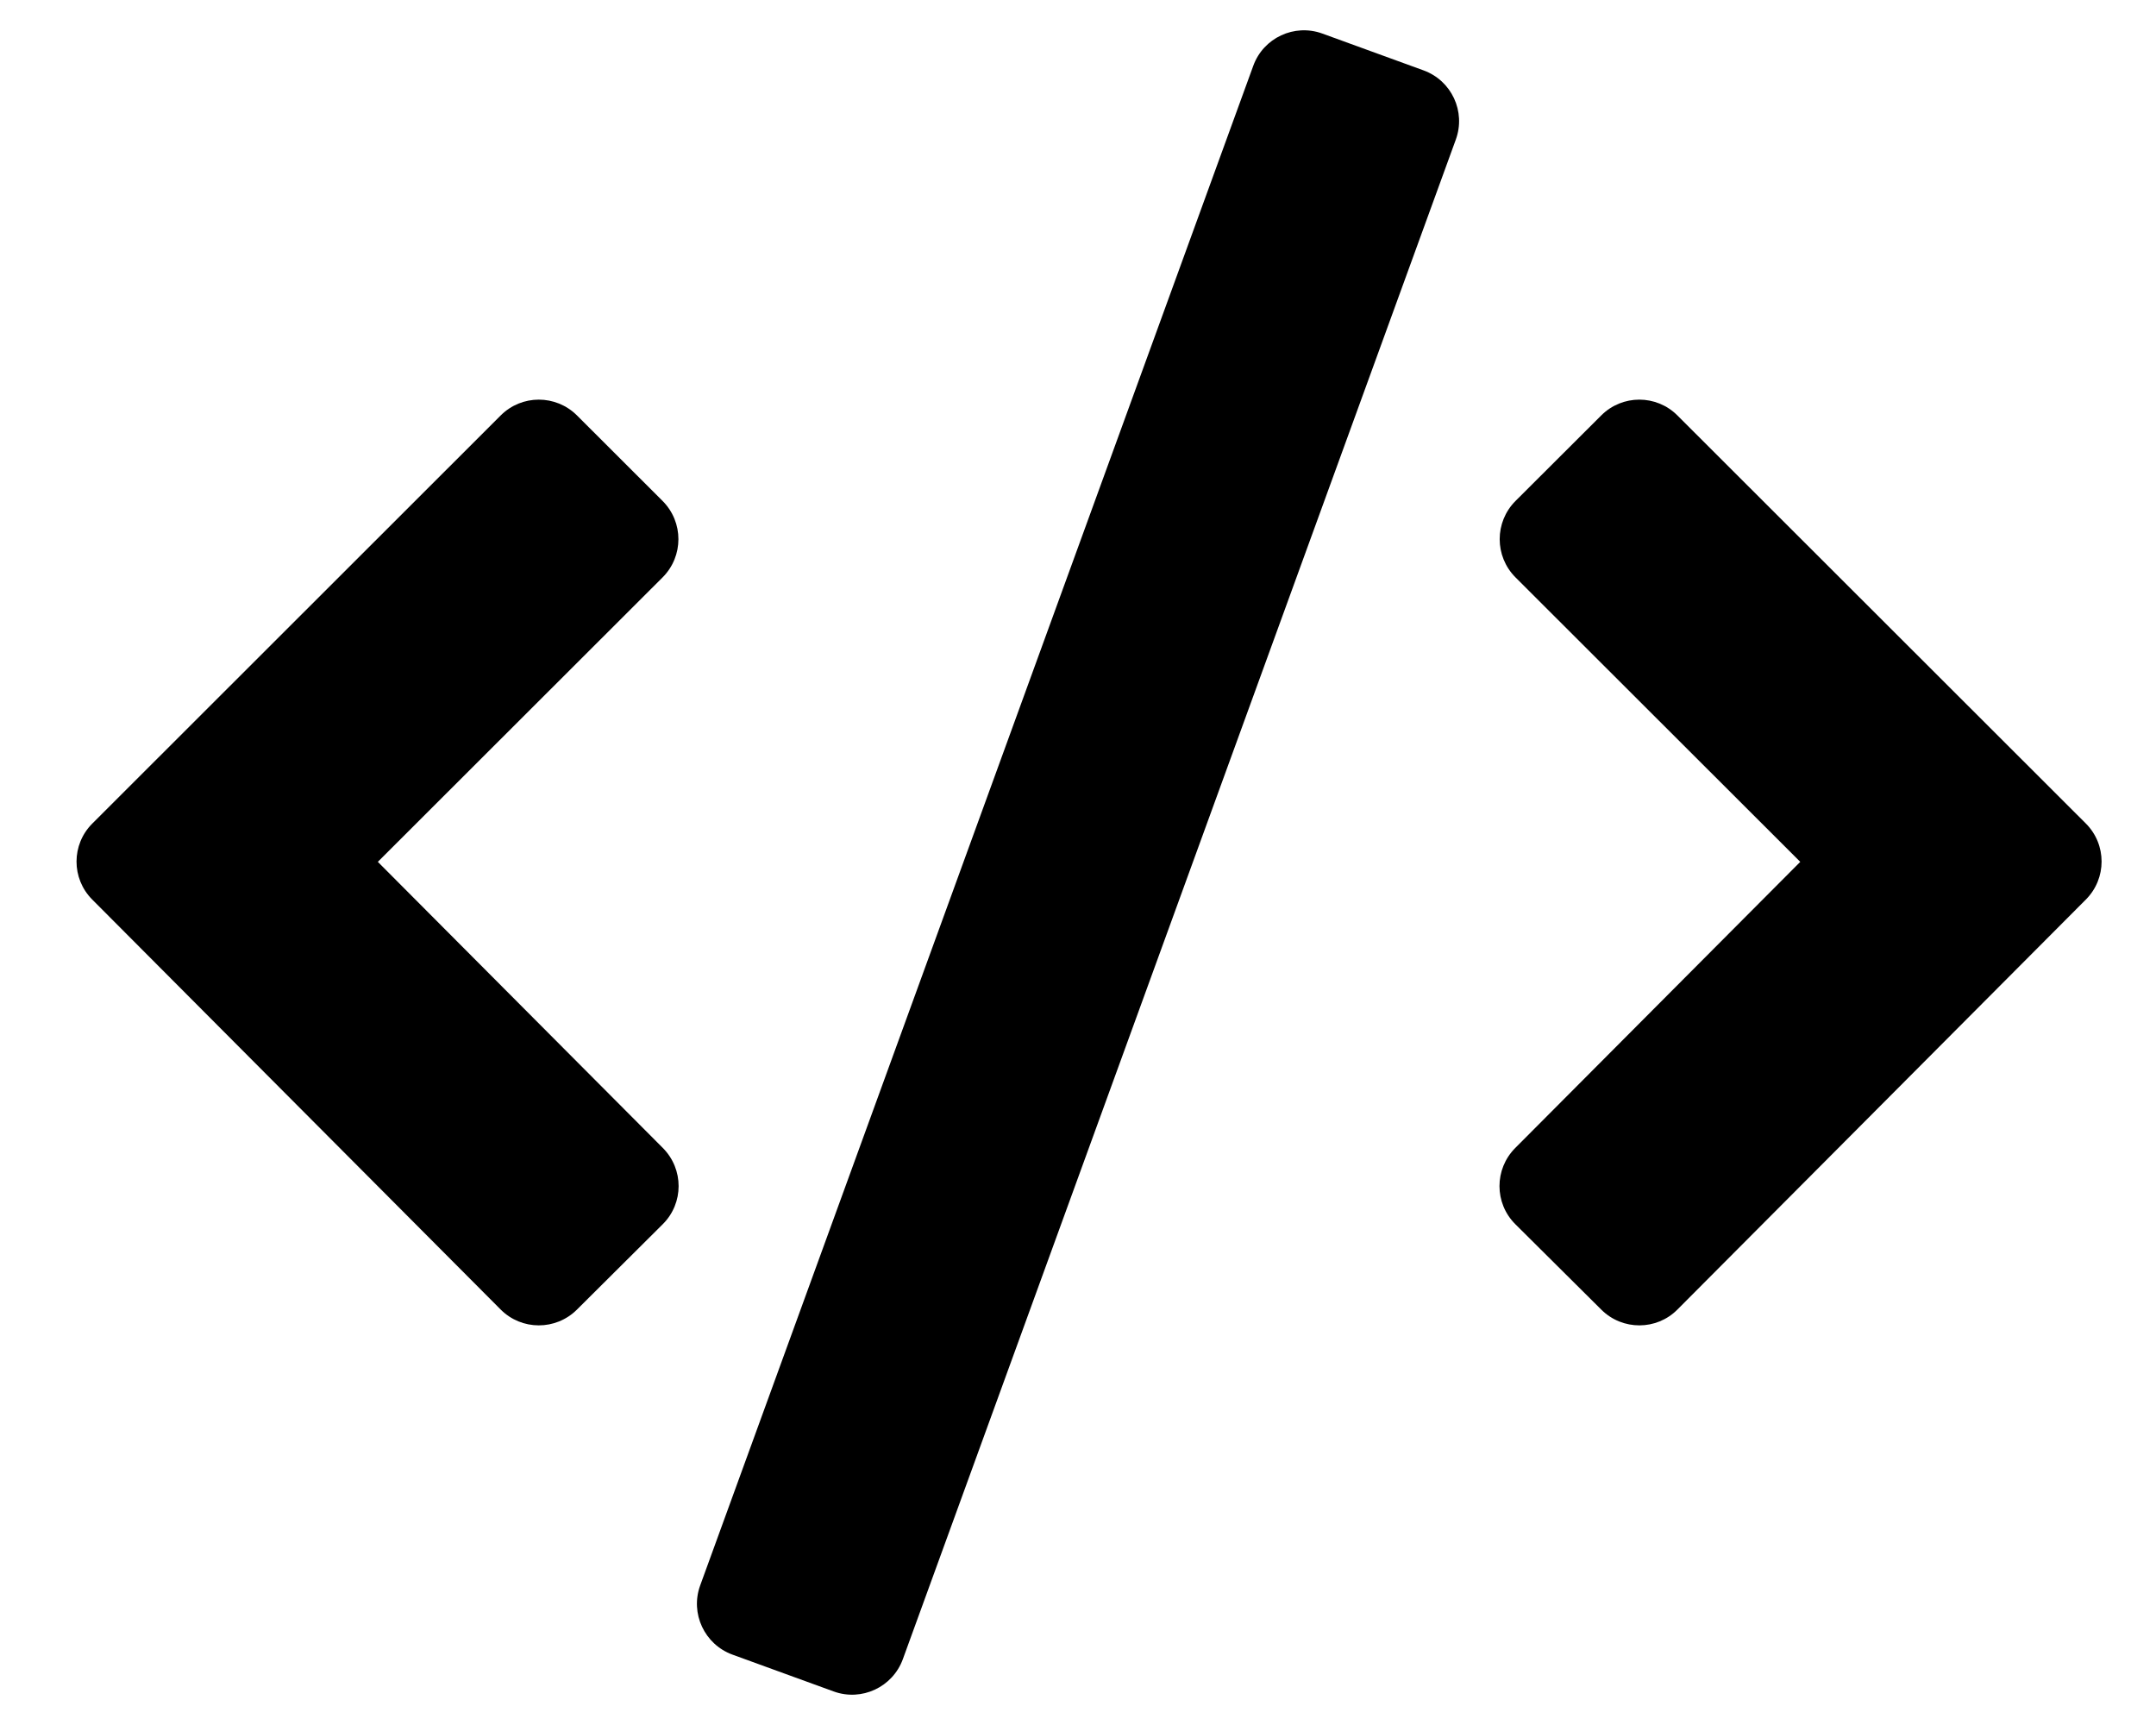
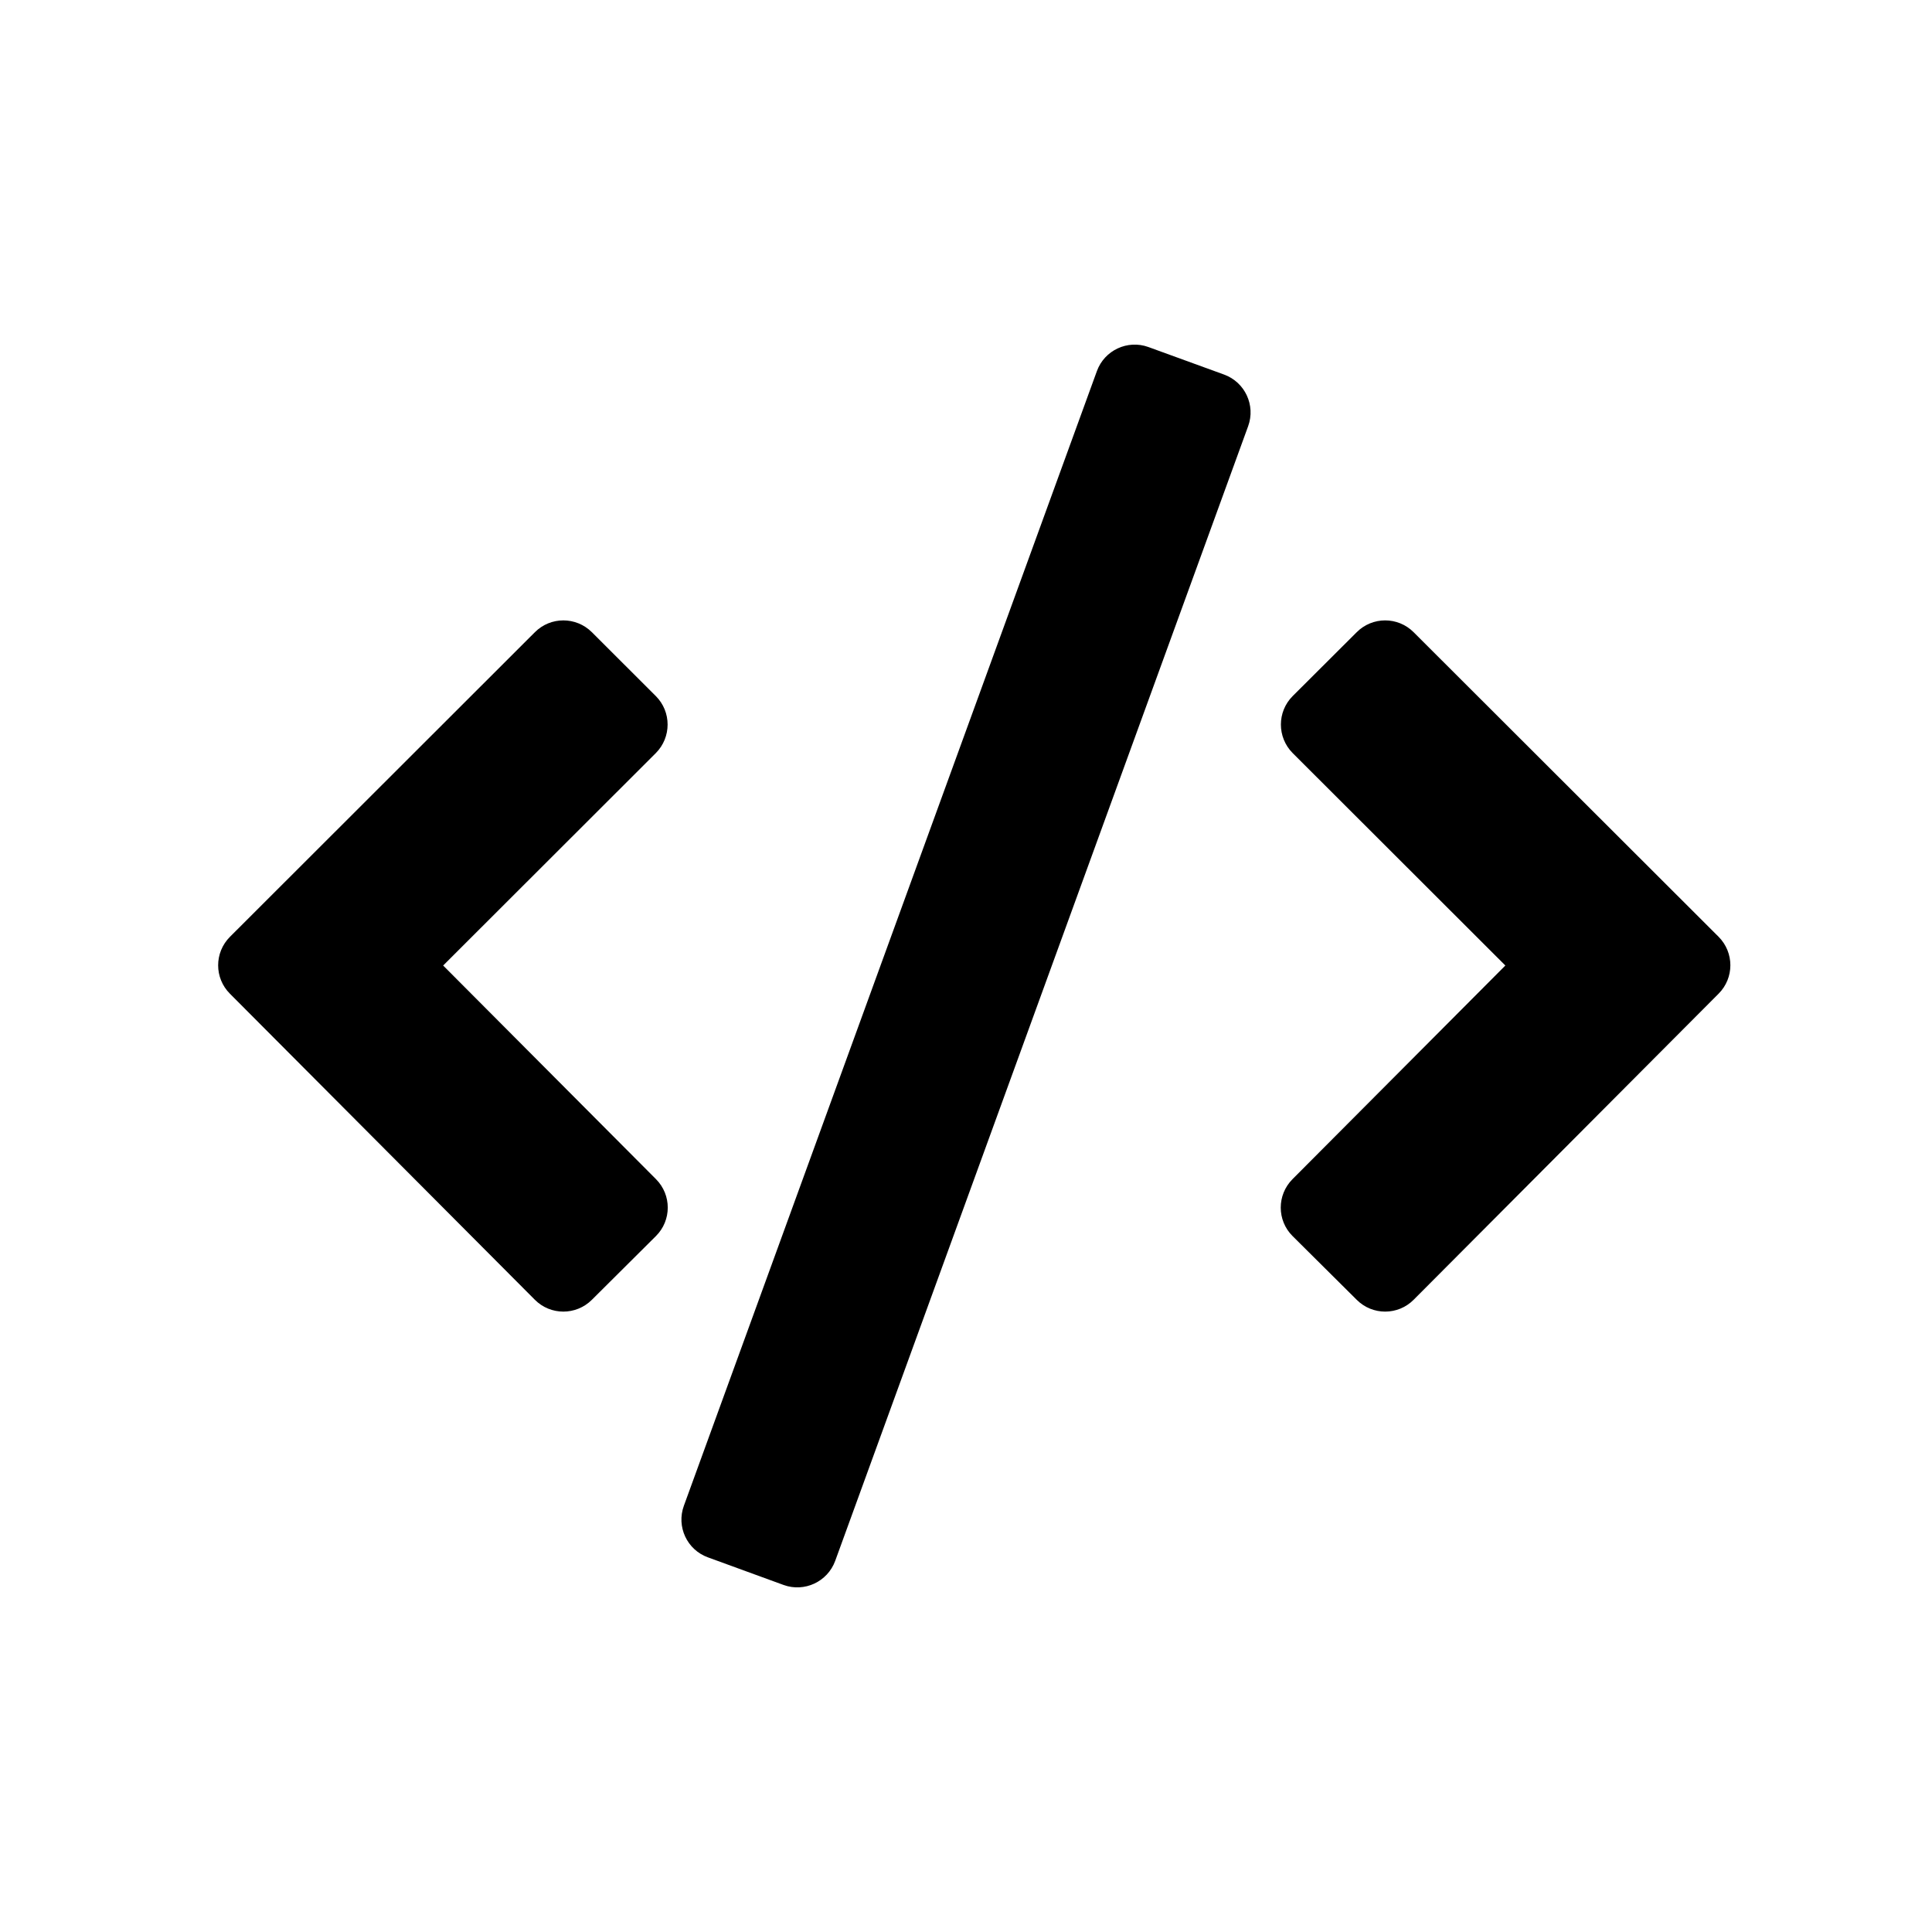
- <svg xmlns="http://www.w3.org/2000/svg" role="img" aria-label="code icon" viewBox="0 0 20 16">
-   <path d="M12.266 0.311L13.206 0.653C13.466 0.748 13.599 1.035 13.505 1.294L8.375 15.39C8.28 15.649 7.993 15.783 7.734 15.689L6.794 15.347C6.535 15.252 6.401 14.965 6.495 14.706L11.626 0.61C11.72 0.351 12.007 0.217 12.266 0.311Z" />
-   <path d="M14.057 11.355L14.855 12.148C15.05 12.342 15.367 12.342 15.561 12.146L19.349 8.344C19.544 8.149 19.544 7.833 19.349 7.638L15.56 3.853C15.365 3.658 15.049 3.658 14.854 3.853L14.058 4.647C13.863 4.843 13.863 5.159 14.058 5.355L16.7 7.994L14.056 10.648C13.861 10.844 13.861 11.16 14.057 11.355Z" />
-   <path d="M5.351 12.148L6.148 11.355C6.344 11.16 6.344 10.844 6.149 10.648L3.505 7.994L6.147 5.355C6.342 5.159 6.342 4.843 6.147 4.647L5.352 3.853C5.156 3.658 4.84 3.658 4.645 3.853L0.857 7.638C0.661 7.833 0.661 8.149 0.856 8.344L4.644 12.146C4.839 12.342 5.155 12.342 5.351 12.148Z" />
+ <svg xmlns="http://www.w3.org/2000/svg" role="img" aria-label="code icon" viewBox="0 0 24 24">
+   <path fill-rule="evenodd" d="M14.266,4.311 L15.206,4.653 C15.466,4.748 15.599,5.035 15.505,5.294 L10.375,19.39 C10.28,19.649 9.993,19.783 9.734,19.689 L8.794,19.346 C8.534,19.252 8.401,18.965 8.495,18.706 L13.626,4.61 C13.72,4.351 14.007,4.217 14.266,4.311 Z M16.057,15.355 L16.855,16.148 C17.05,16.342 17.366,16.342 17.561,16.146 L21.349,12.344 C21.544,12.149 21.544,11.833 21.349,11.637 L17.56,7.853 C17.365,7.658 17.049,7.658 16.854,7.853 L16.058,8.647 C15.863,8.842 15.863,9.159 16.058,9.355 L18.7,11.994 L16.056,14.648 C15.861,14.844 15.861,15.16 16.057,15.355 Z M7.351,16.148 L8.148,15.355 C8.344,15.16 8.344,14.844 8.149,14.648 L5.505,11.994 L8.147,9.355 C8.342,9.159 8.342,8.842 8.147,8.647 L7.352,7.853 C7.156,7.658 6.84,7.658 6.645,7.853 L2.857,11.637 C2.661,11.833 2.661,12.149 2.856,12.344 L6.644,16.146 C6.839,16.342 7.155,16.342 7.351,16.148 Z" />
</svg>
